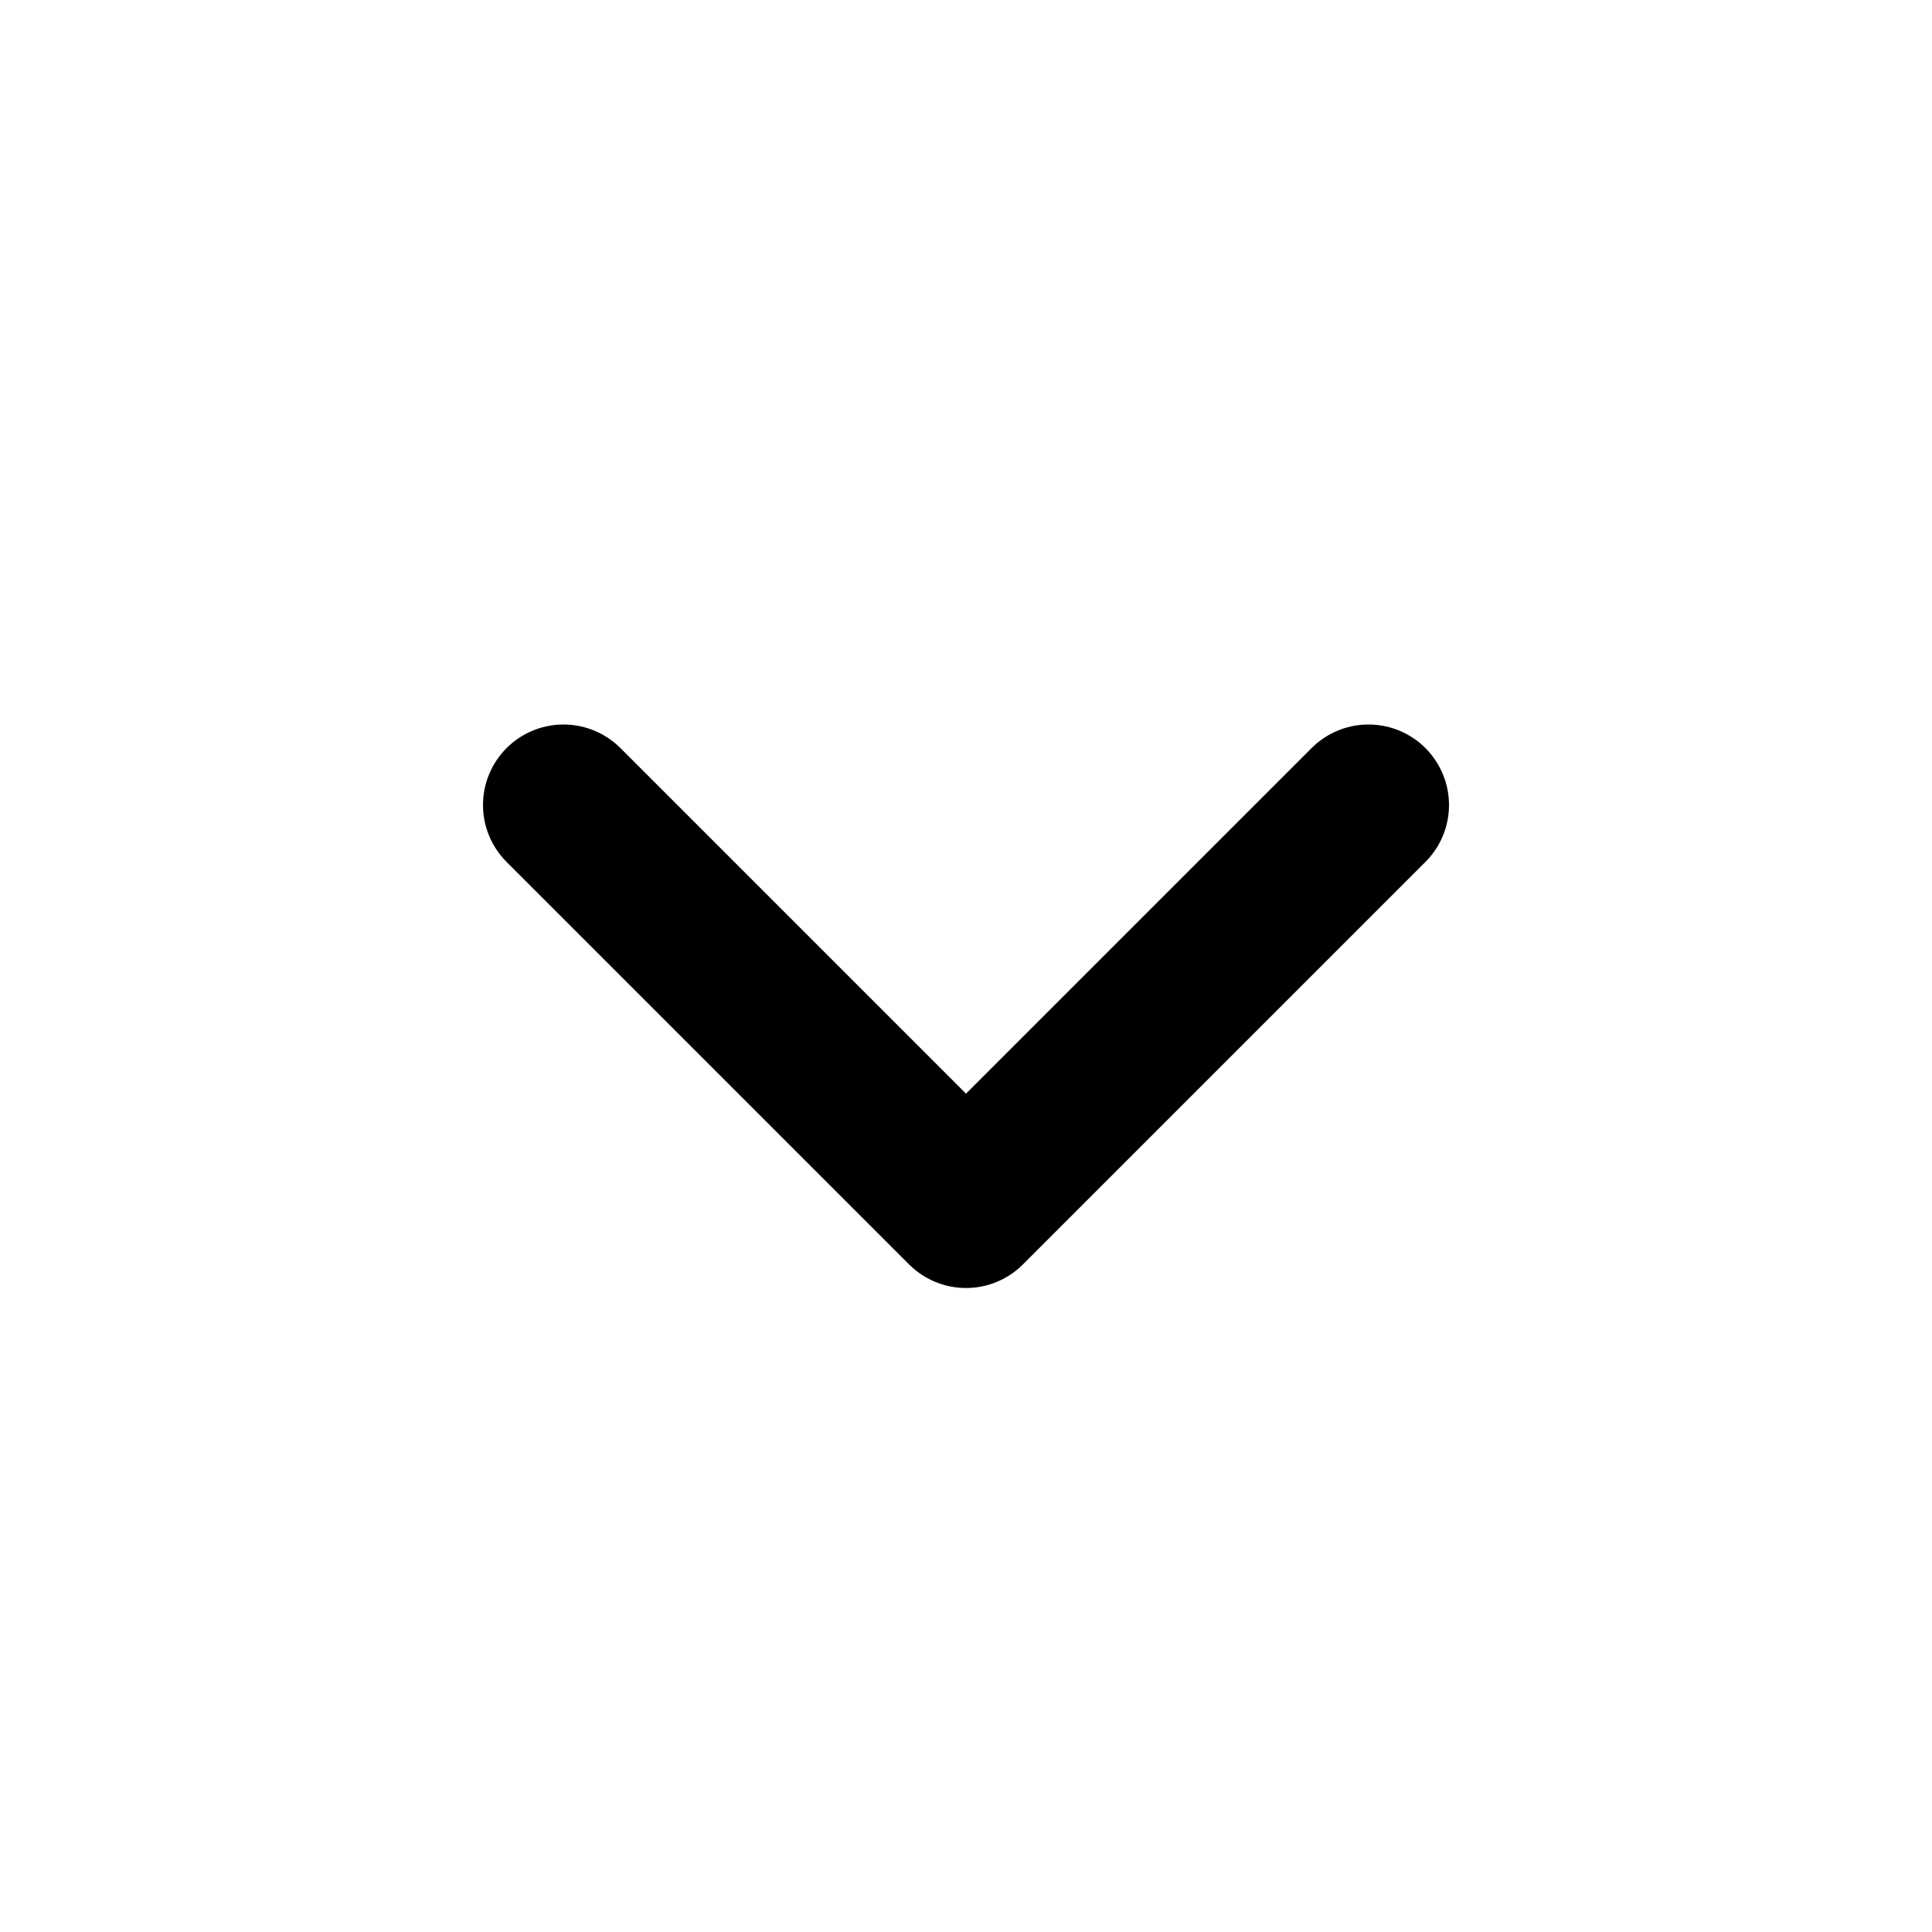
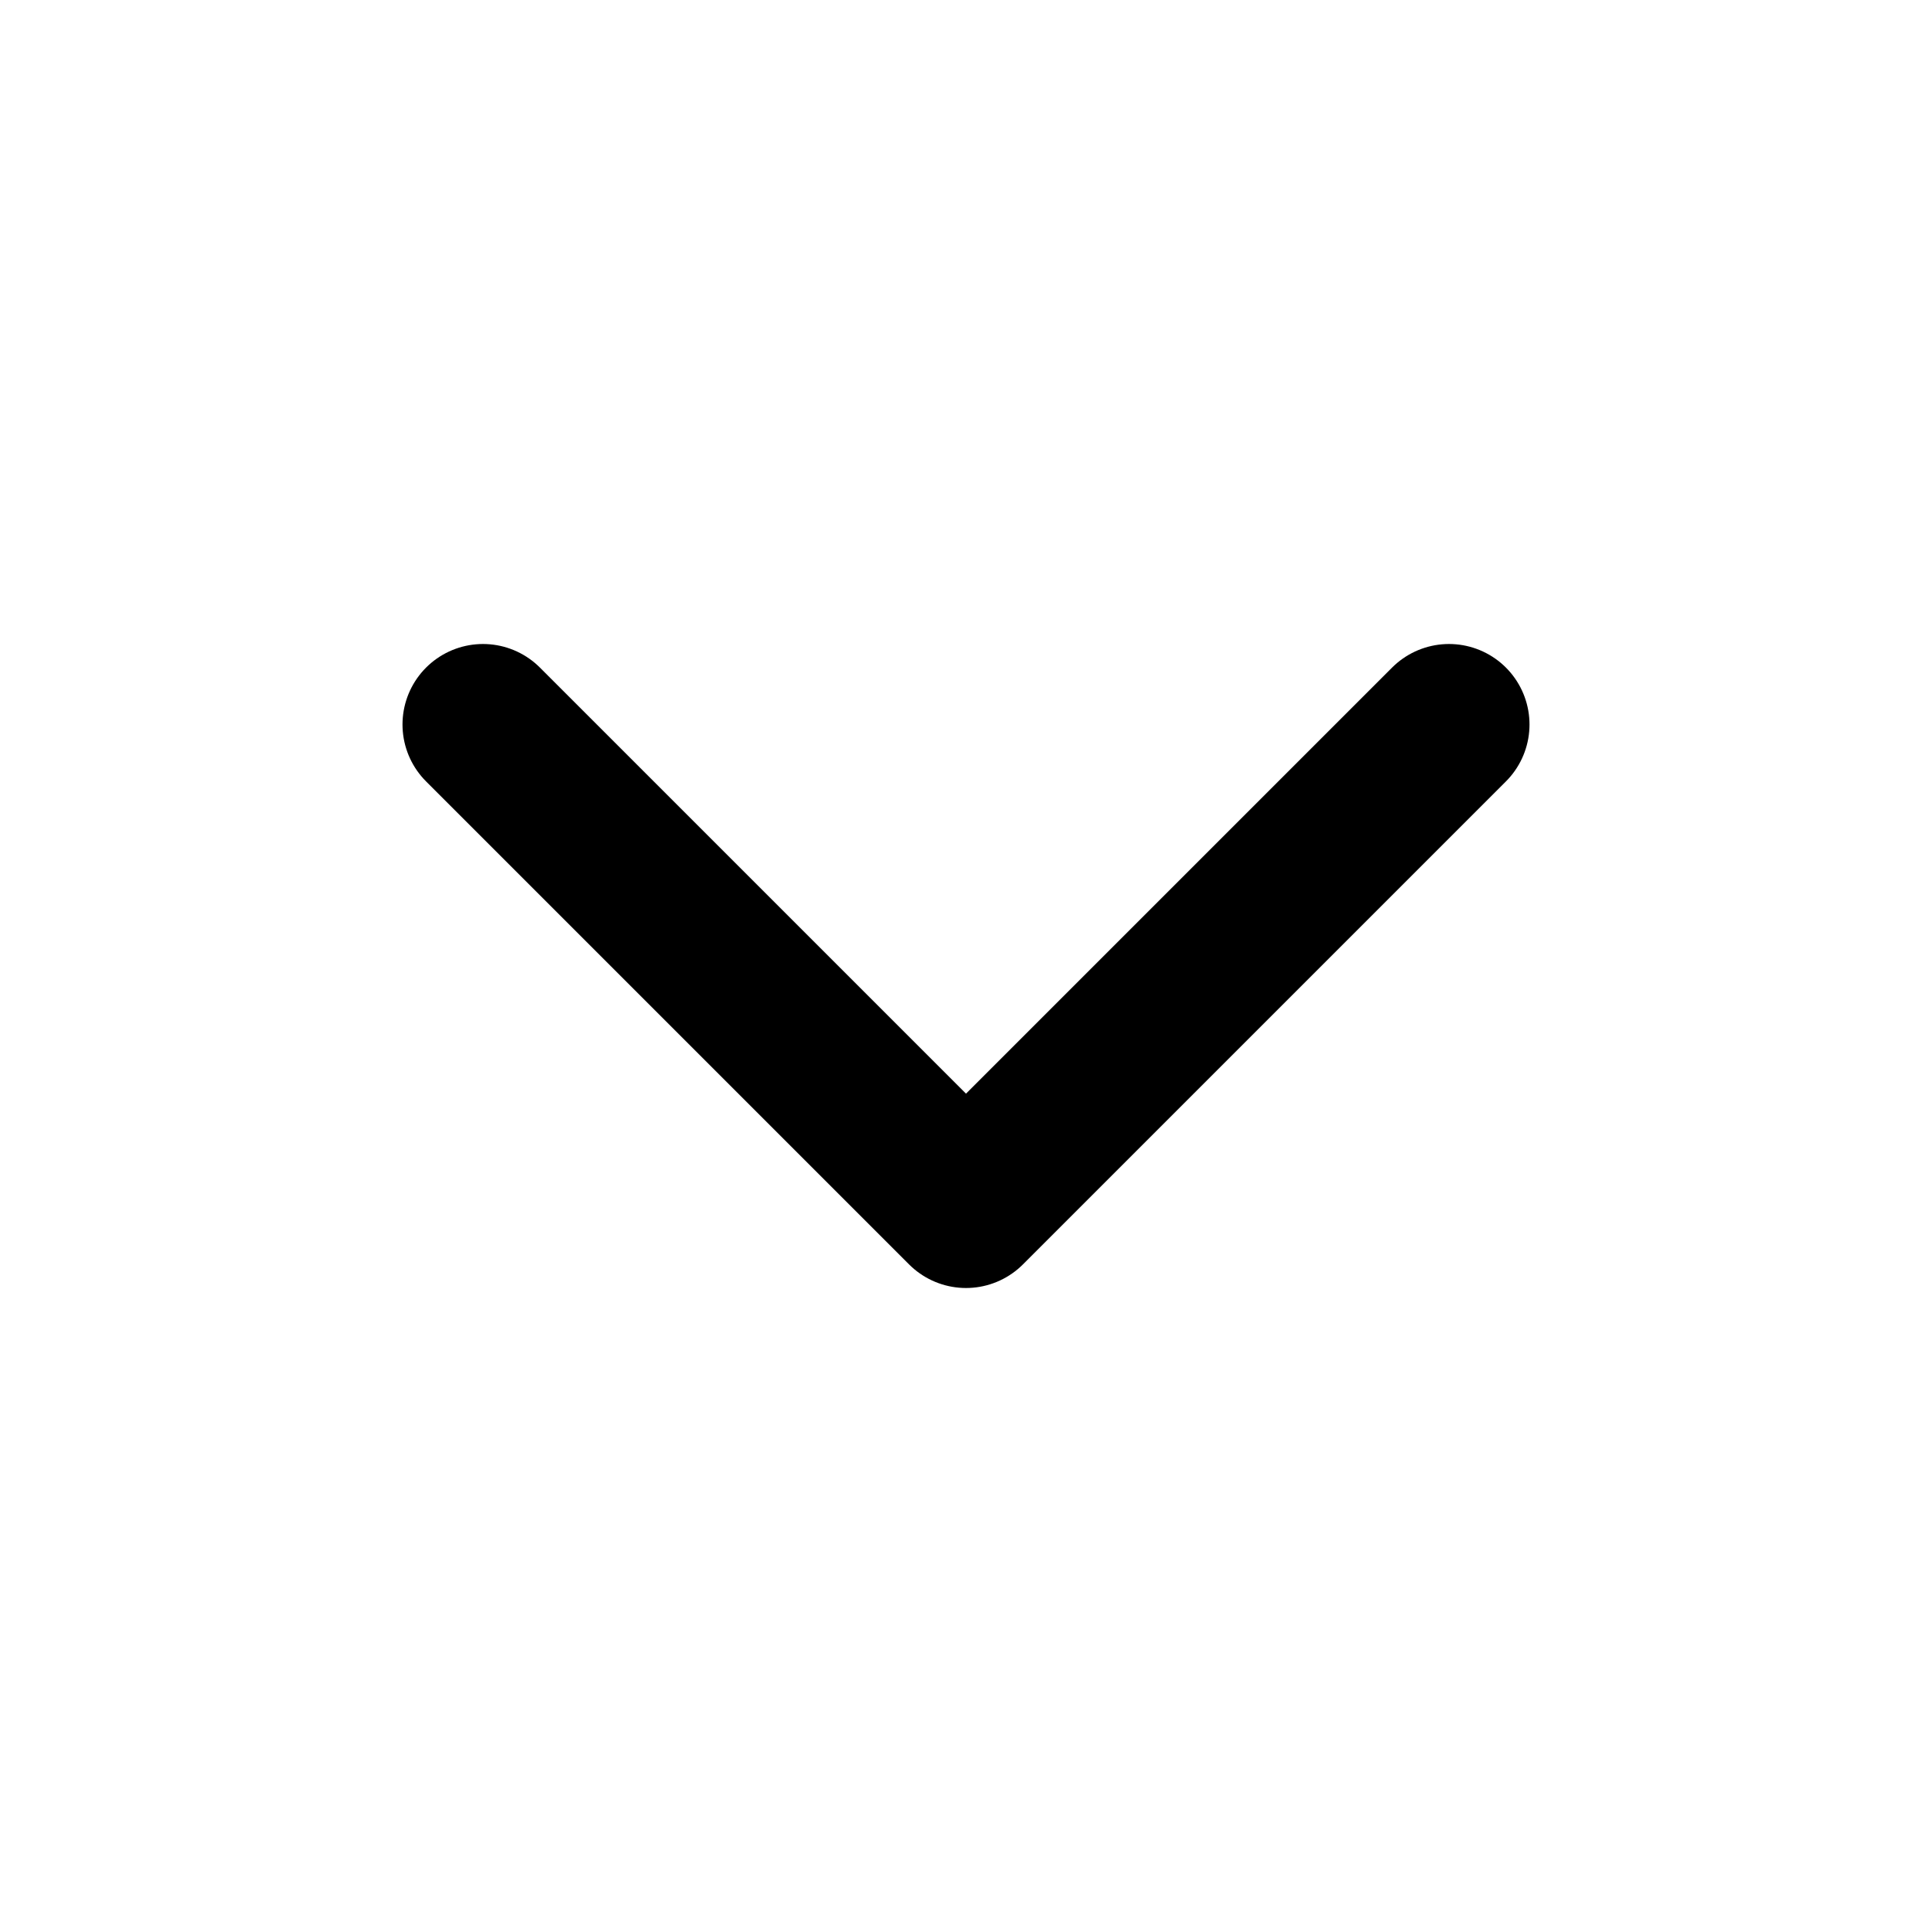
- <svg xmlns="http://www.w3.org/2000/svg" width="24" height="24" viewBox="0 0 24 24">
-   <path d="m7 10 5 5 5-5" fill="none" stroke="currentColor" stroke-width="2" stroke-linecap="round" stroke-linejoin="round" />
+ <svg xmlns="http://www.w3.org/2000/svg" width="24" height="24" viewBox="0 0 24 24" fill="none" stroke="currentColor" stroke-width="2" stroke-linecap="round" stroke-linejoin="round">
+   <path d="m6 9 6 6 6-6" />
</svg>
